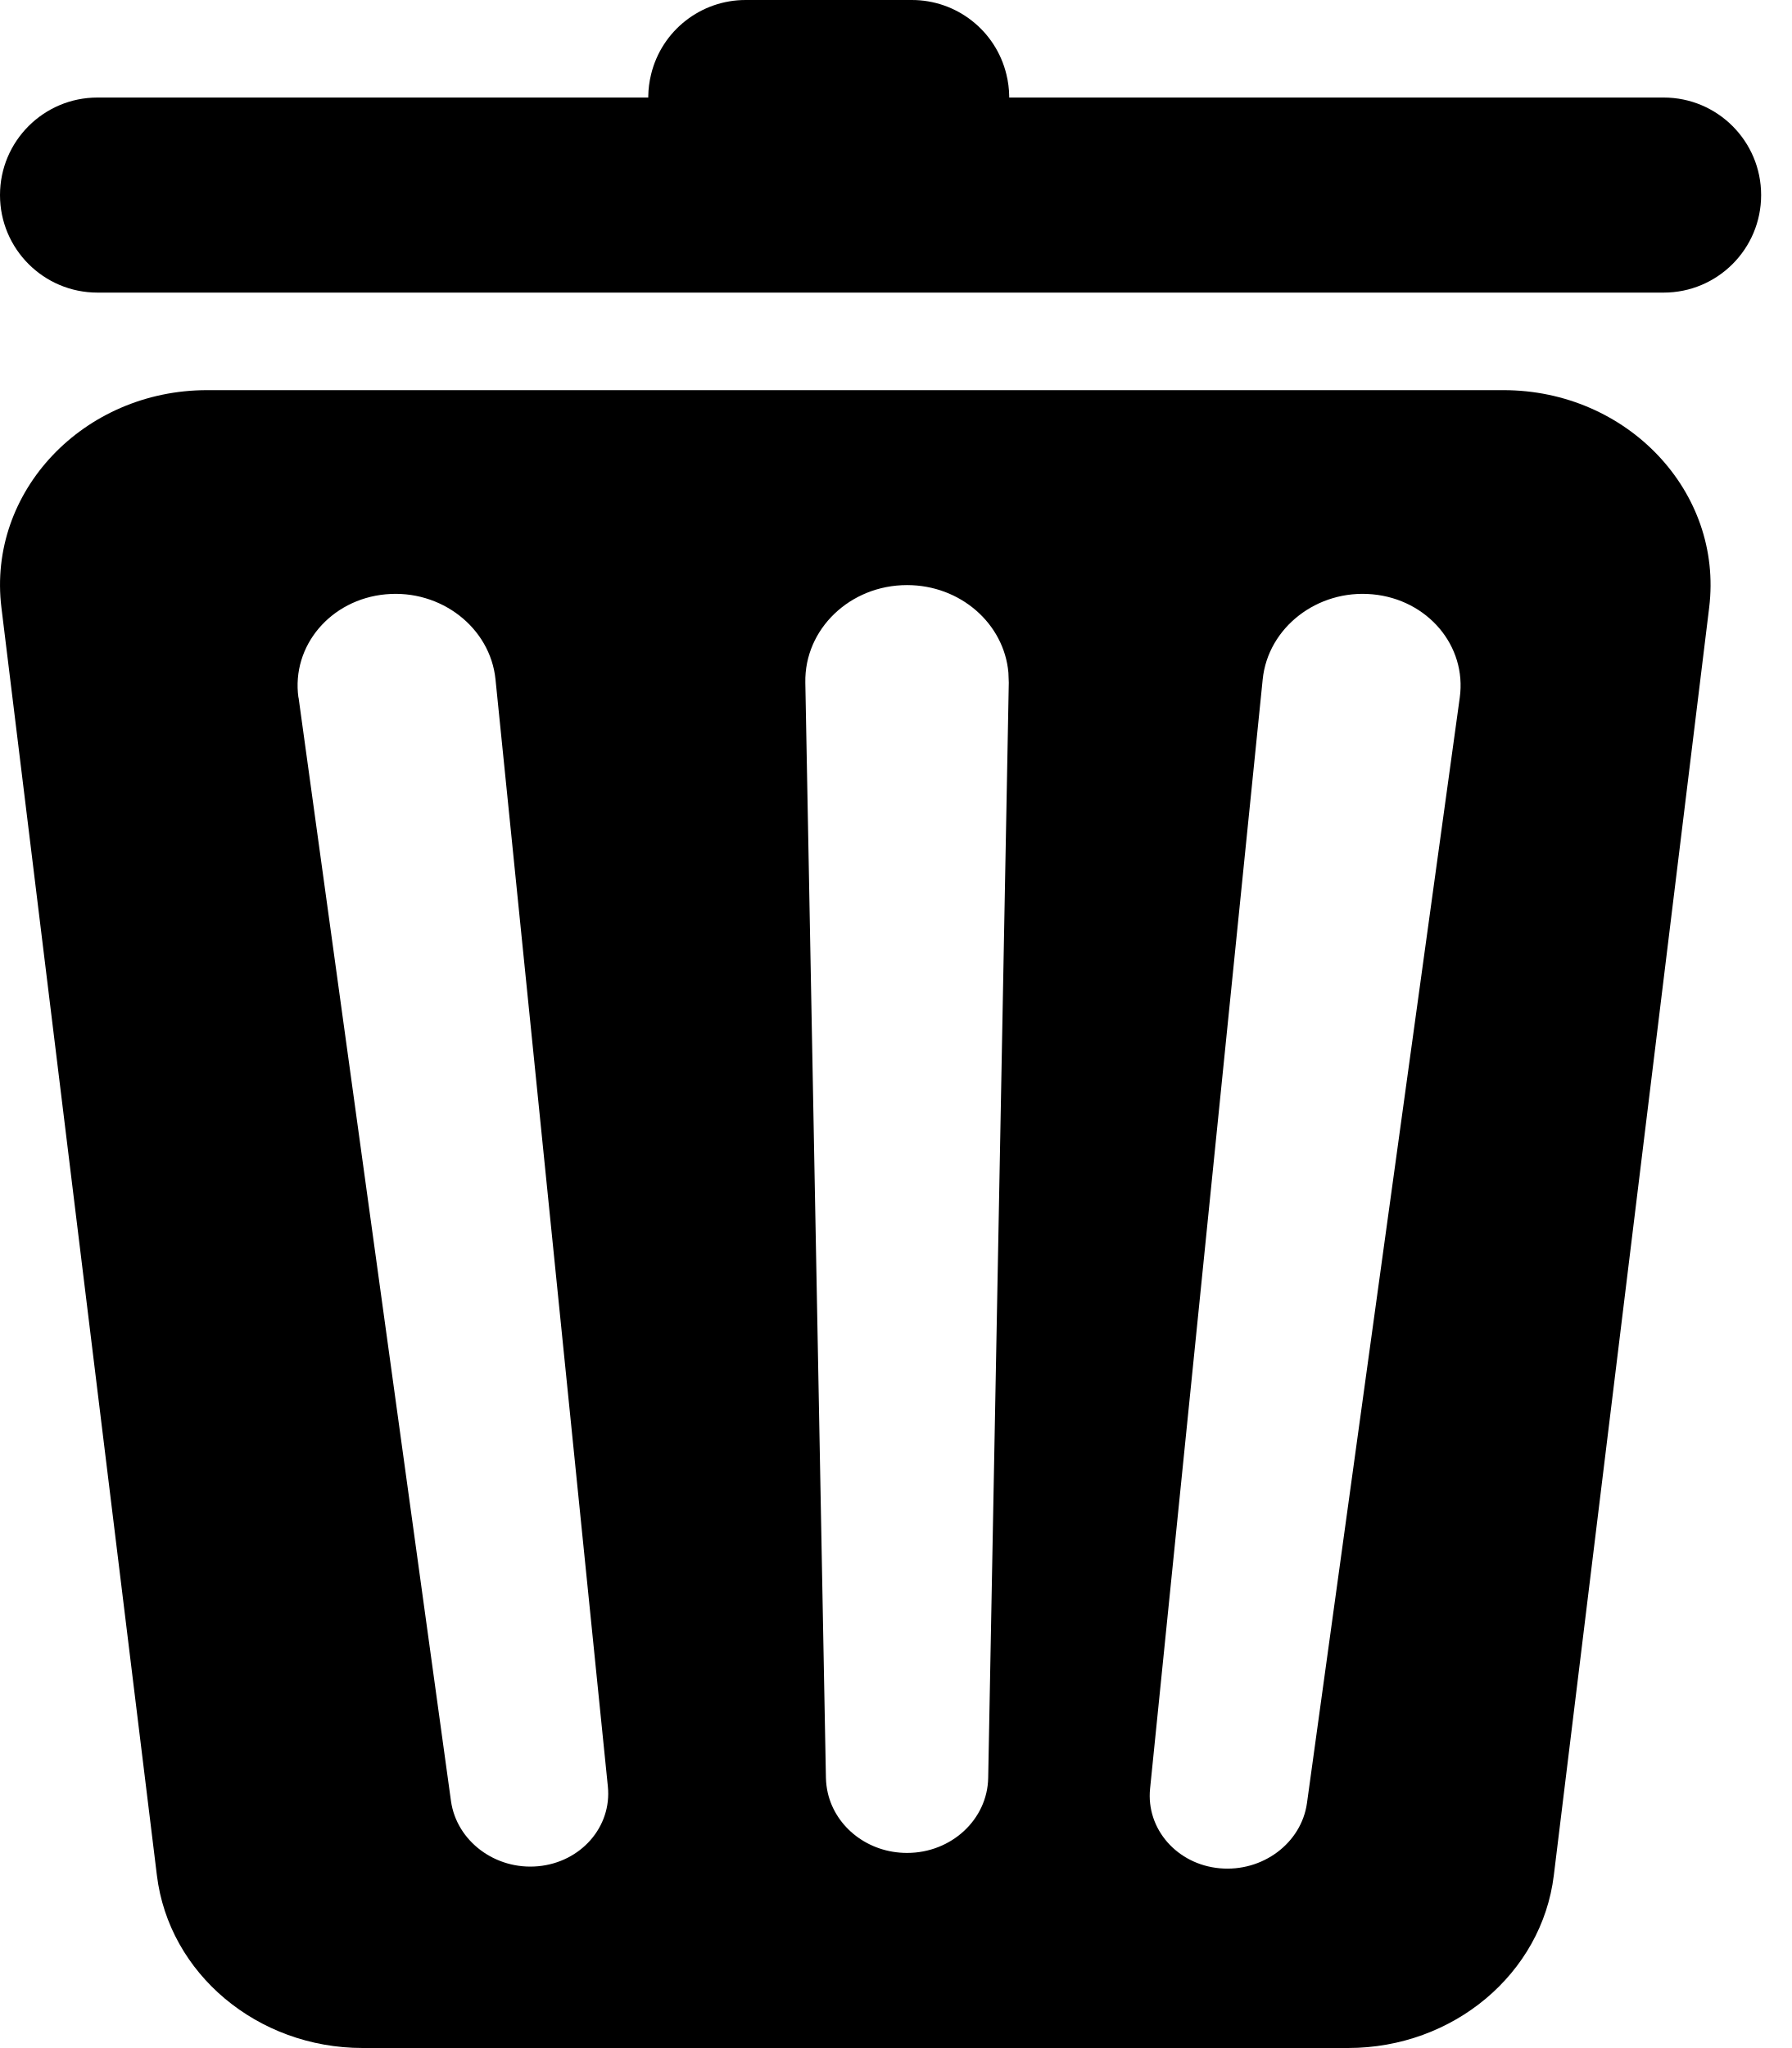
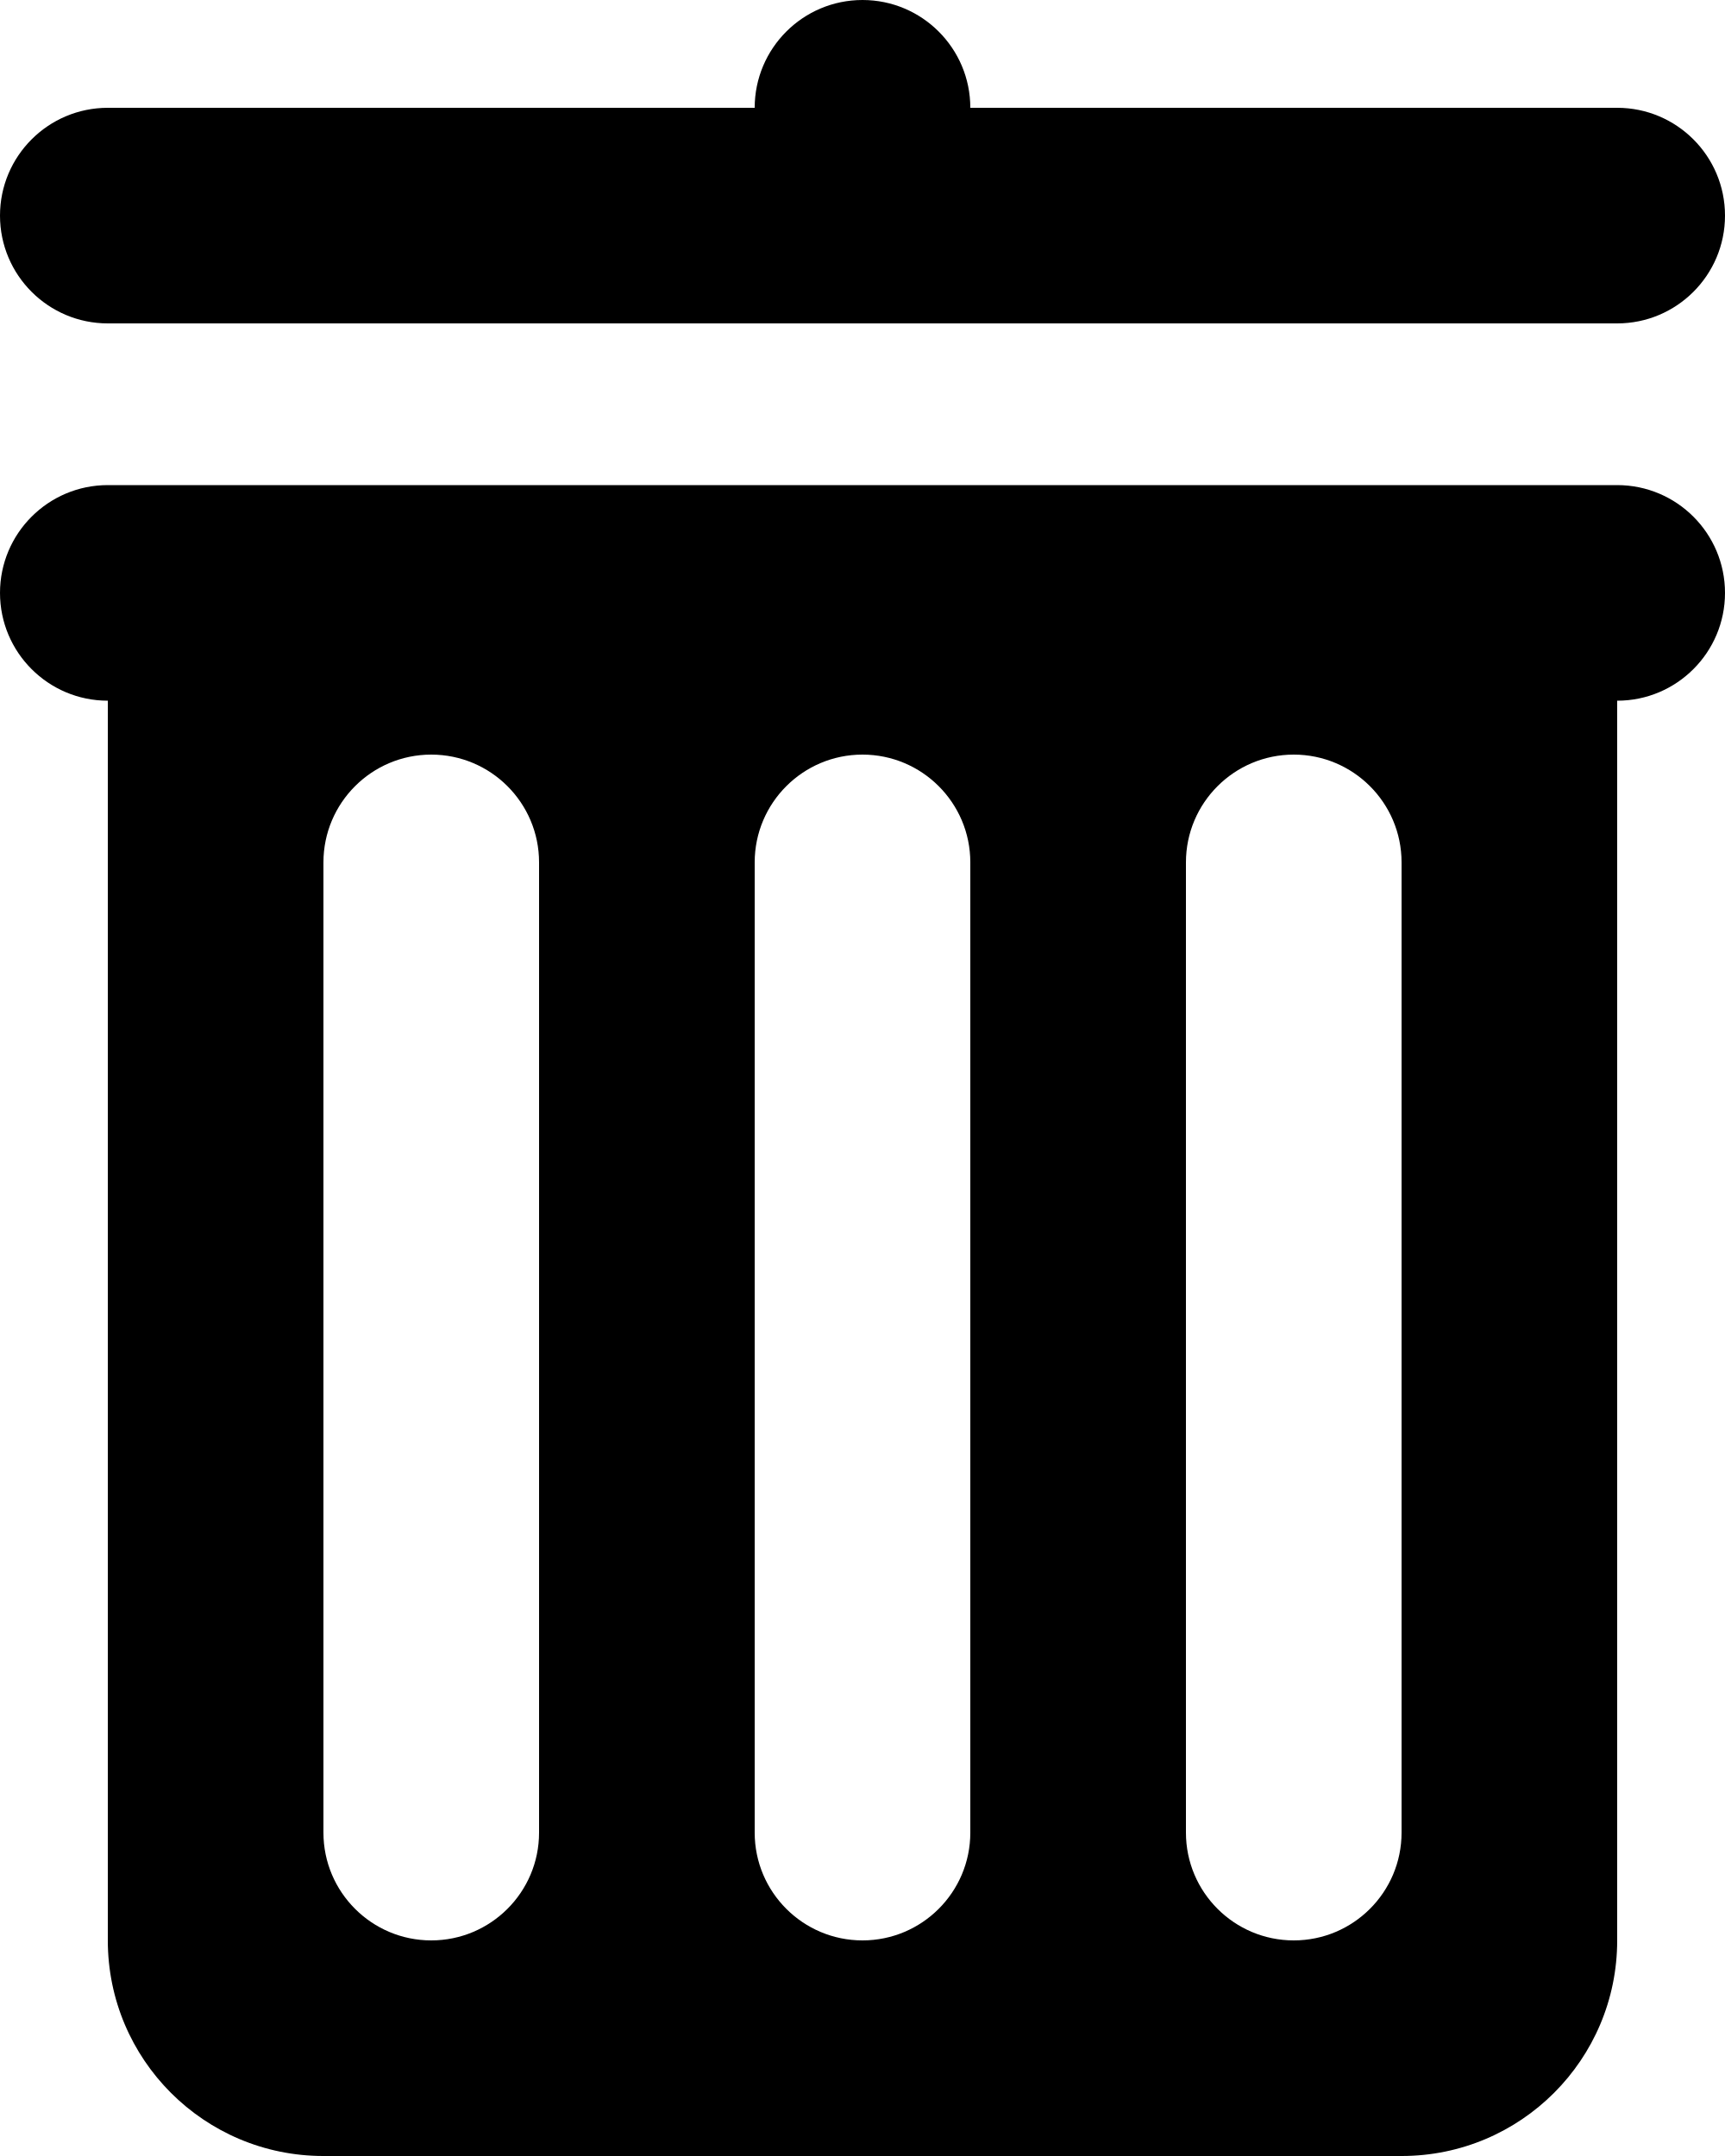
- <svg xmlns="http://www.w3.org/2000/svg" width="14" height="16" fill="black">
-   <path d="M5.088.58a.76.76 0 0 0 .74.943h1.296a.76.76 0 0 0 .74-.943h0a.76.76 0 0 0-.74-.58H5.828a.76.76 0 0 0-.74.58h0z" />
-   <path fill-rule="evenodd" d="M.011 4.746C-.1 3.841.652 3.048 1.619 3.048h10.129c.968 0 1.719.794 1.608 1.698l-1.214 9.905c-.094.769-.786 1.349-1.608 1.349h-7.7c-.822 0-1.514-.58-1.608-1.349L.011 4.746zm11.396.704c.056-.404-.251-.767-.682-.807s-.817.26-.858.665l-.88 8.666c-.032.315.211.592.545.622s.637-.196.681-.509l1.194-8.637zm-4.319-.879c-.445 0-.803.343-.795.762l.161 8.557c.001.041.006.08.015.119.063.268.316.467.619.467.346 0 .628-.261.634-.586l.161-8.557-.003-.078c-.034-.383-.375-.684-.792-.684zm-4.756.879c-.056-.404.251-.767.682-.807s.817.26.858.665l.878 8.649c.032.315-.211.592-.545.623s-.637-.196-.681-.51L2.333 5.45z" />
-   <rect y=".762" width="13.762" height="1.524" rx=".762" />
+ <svg xmlns="http://www.w3.org/2000/svg" width="16" height="20" viewBox="0 0 16 20" fill="black">
+   <path fill-rule="evenodd" clip-rule="evenodd" d="M7 1C7 0.448 7.448 0 8 0C8.552 0 9 0.448 9 1H15C15.552 1 16 1.448 16 2C16 2.552 15.552 3 15 3H1C0.448 3 0 2.552 0 2C0 1.448 0.448 1 1 1H7ZM0 5.5C0 4.948 0.448 4.5 1 4.5H15C15.552 4.5 16 4.948 16 5.5C16 6.052 15.552 6.5 15 6.5V18C15 19.105 14.105 20 13 20H3C1.895 20 1 19.105 1 18V6.5C0.448 6.5 0 6.052 0 5.5ZM4 7C3.448 7 3 7.448 3 8V17C3 17.552 3.448 18 4 18C4.552 18 5 17.552 5 17V8C5 7.448 4.552 7 4 7ZM7 8C7 7.448 7.448 7 8 7C8.552 7 9 7.448 9 8V17C9 17.552 8.552 18 8 18C7.448 18 7 17.552 7 17V8ZM12 7C11.448 7 11 7.448 11 8V17C11 17.552 11.448 18 12 18C12.552 18 13 17.552 13 17V8C13 7.448 12.552 7 12 7Z" />
</svg>
